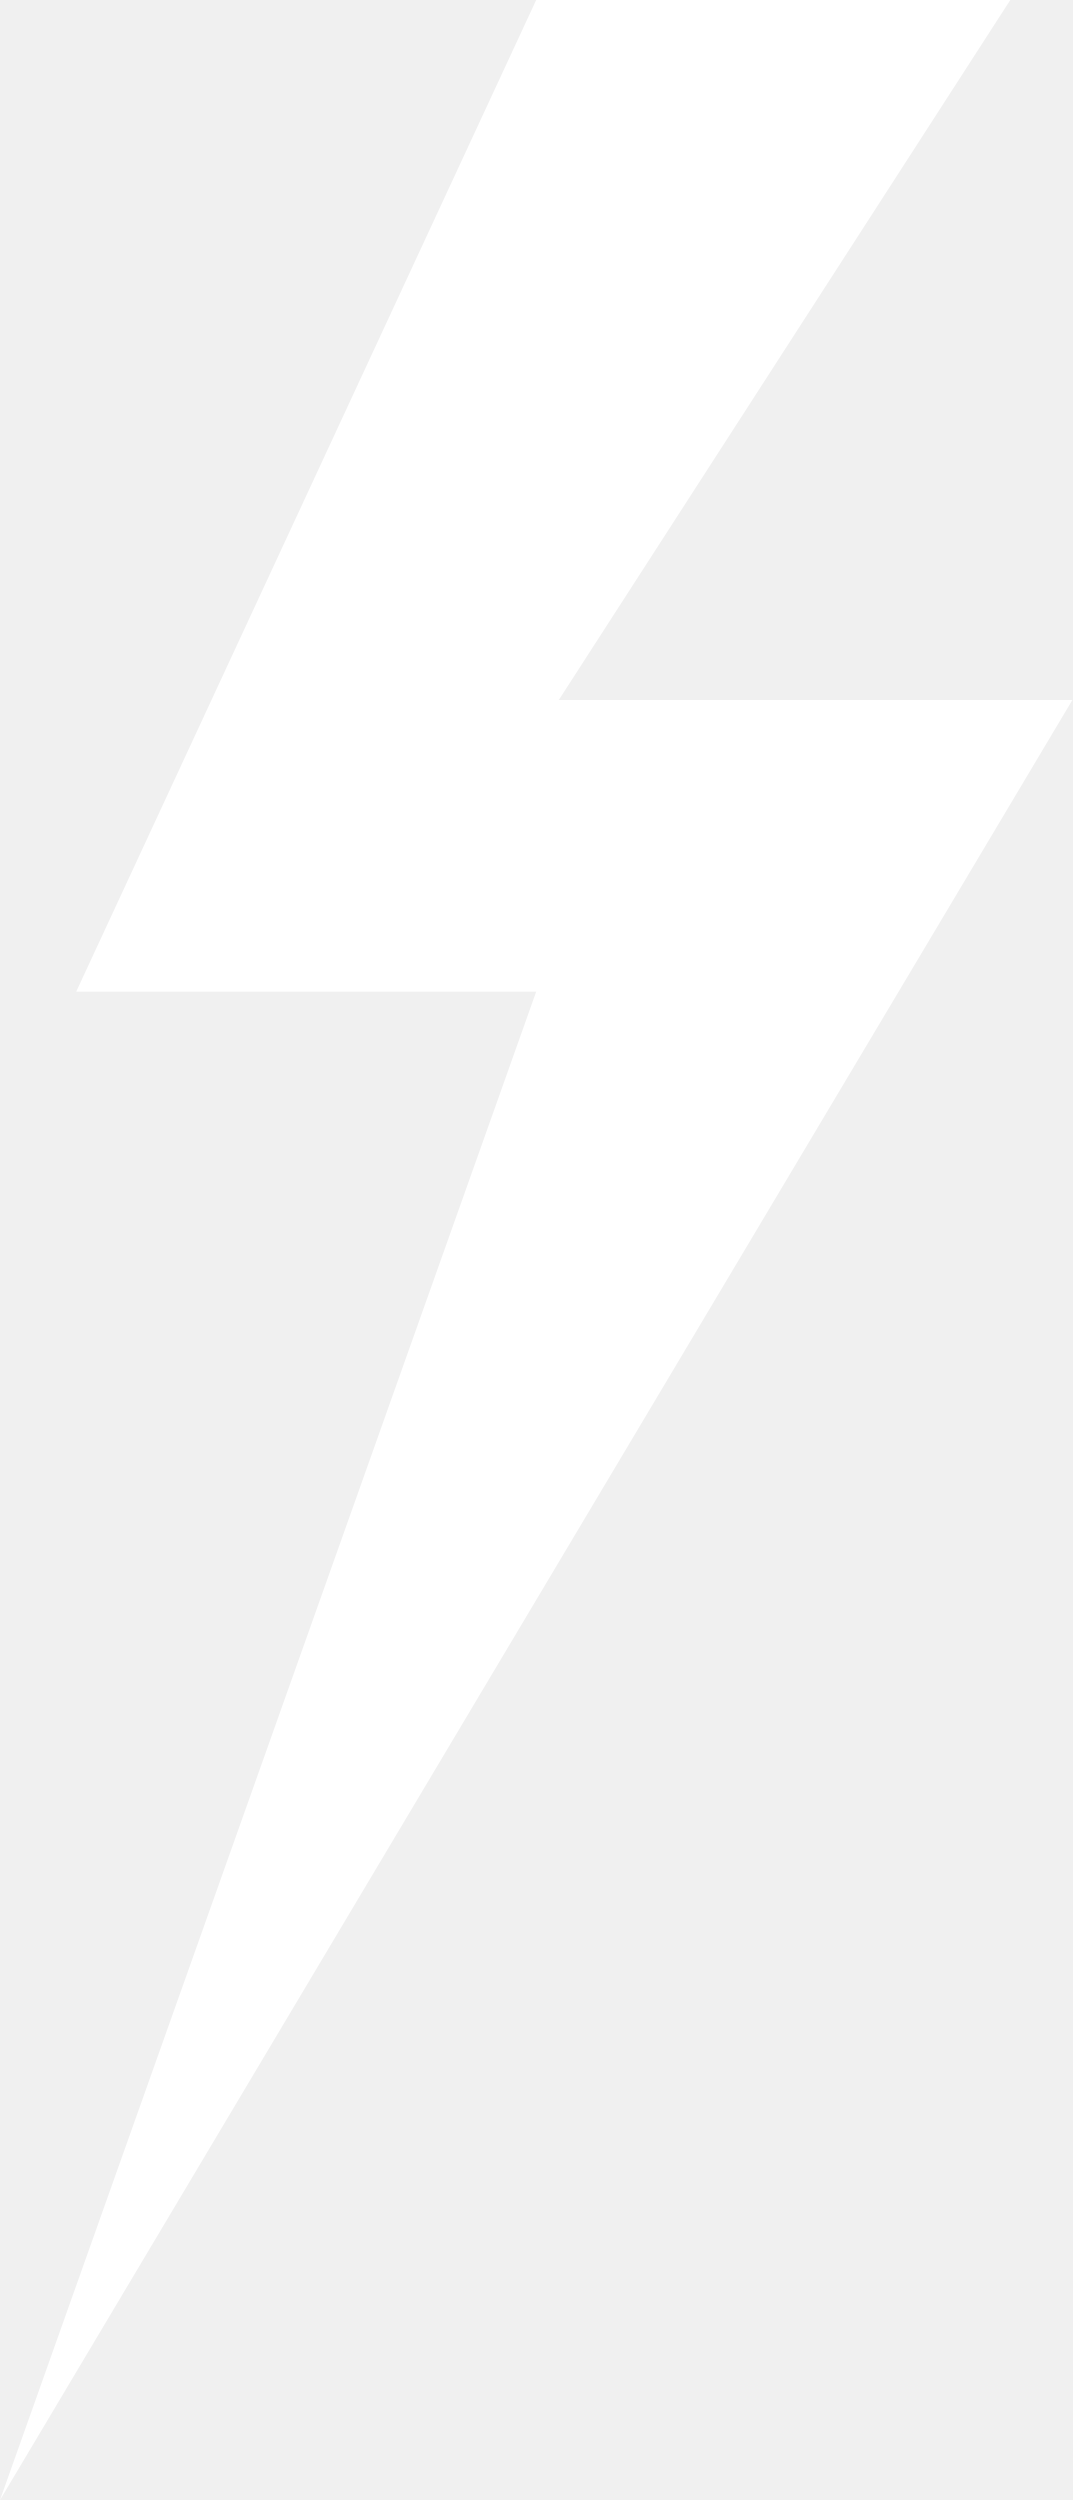
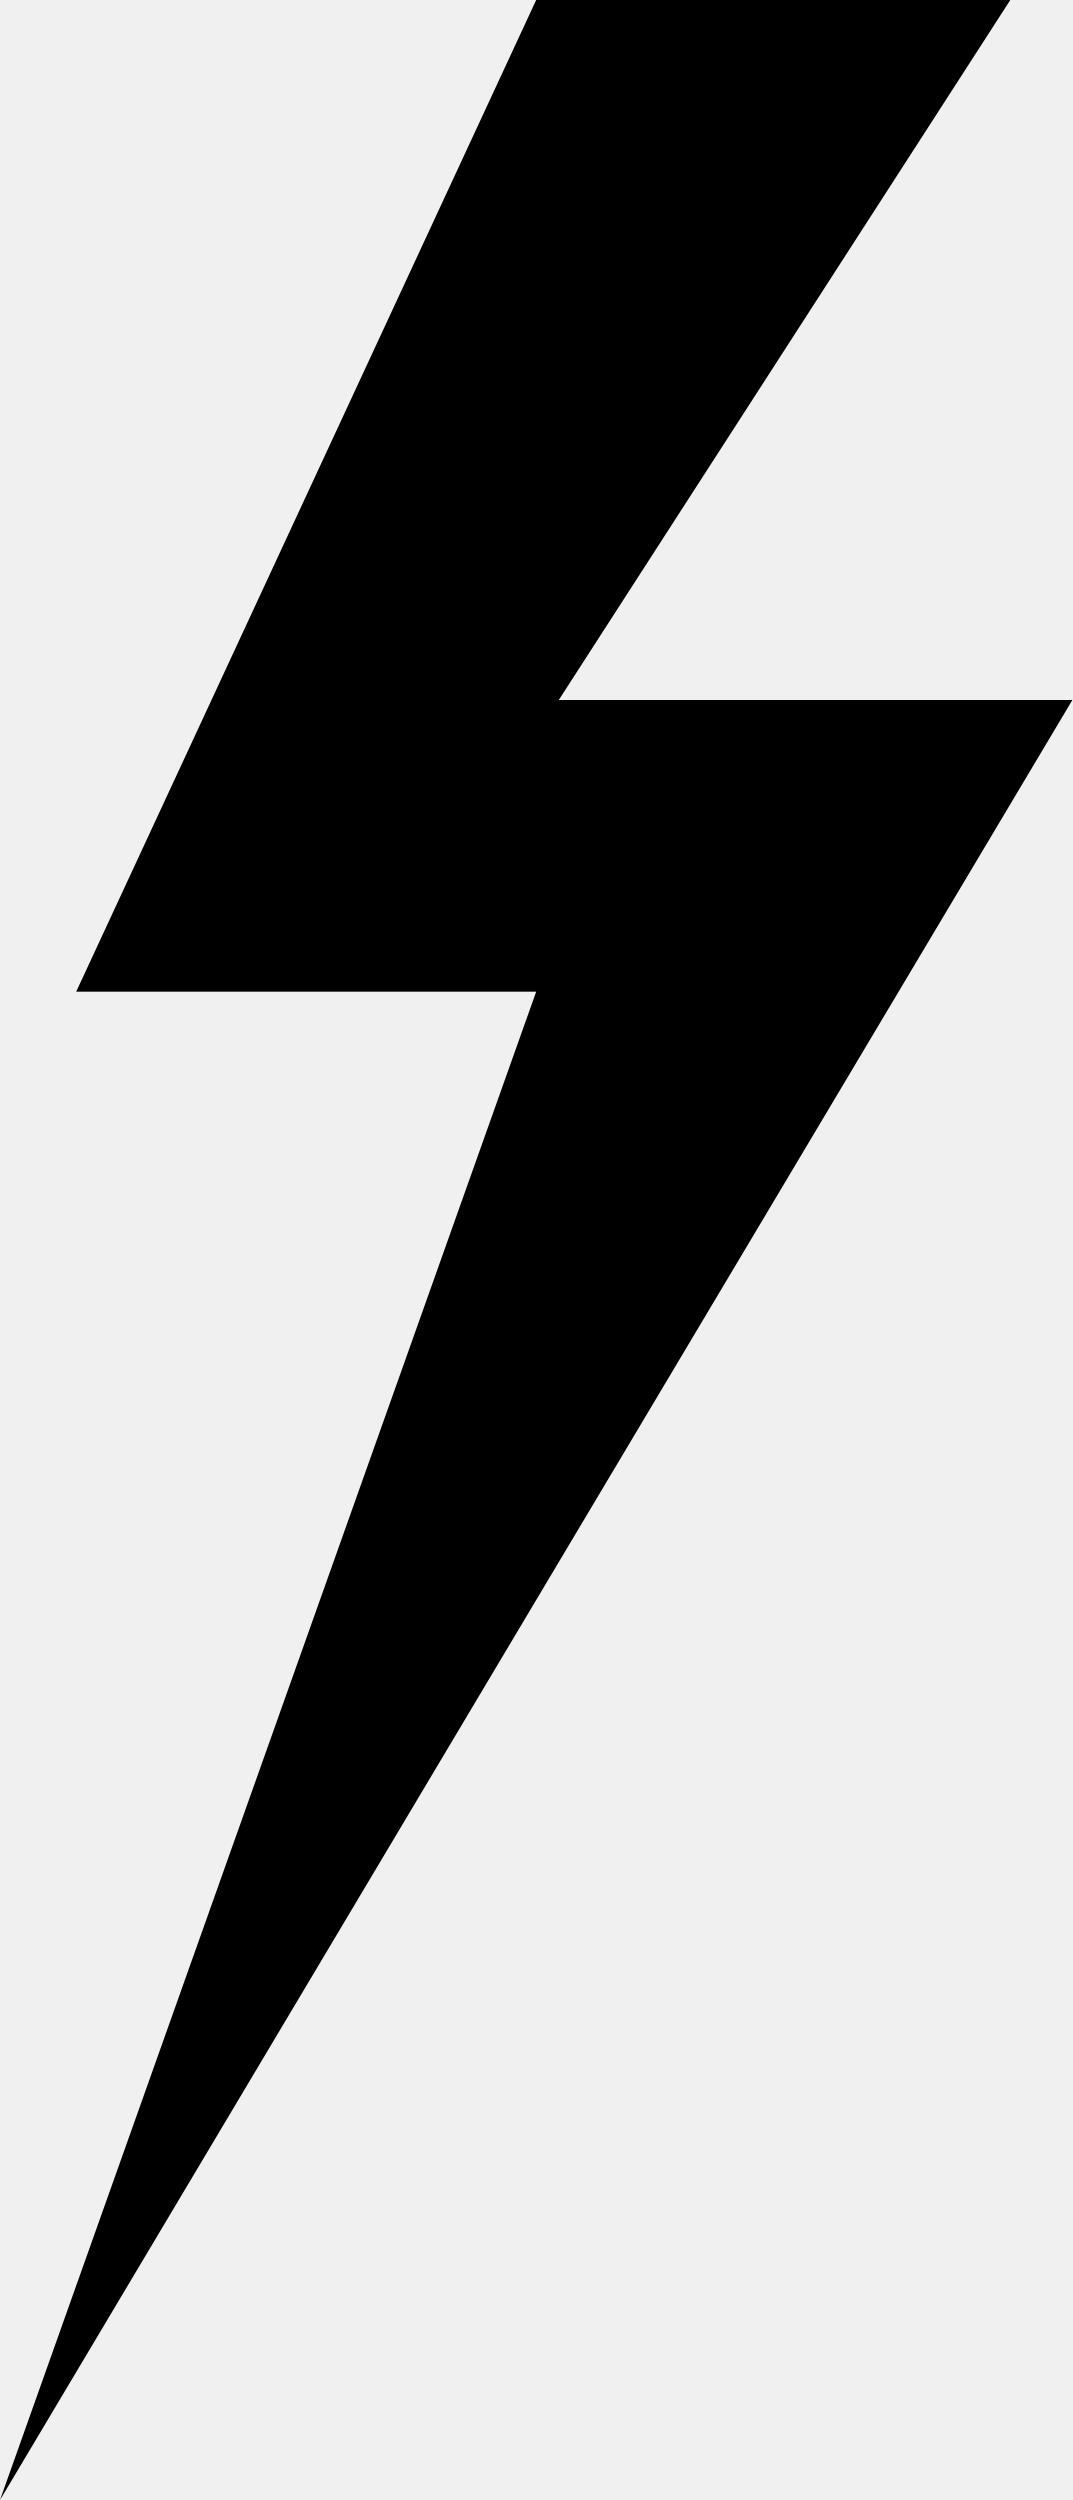
- <svg xmlns="http://www.w3.org/2000/svg" width="480" height="1119" viewBox="0 0 480 1119" fill="none">
-   <path d="M452.21 0L250.105 313.32H480L0 1119L240 443.87H34.105L240 0H452.21Z" fill="white" />
+ <svg xmlns="http://www.w3.org/2000/svg" width="480" height="1119" viewBox="0 0 480 1119" fill="currentColor">
+   <path d="M452.21 0L250.105 313.32H480L0 1119L240 443.87H34.105L240 0H452.21Z" fill="currentColor" />
</svg>
